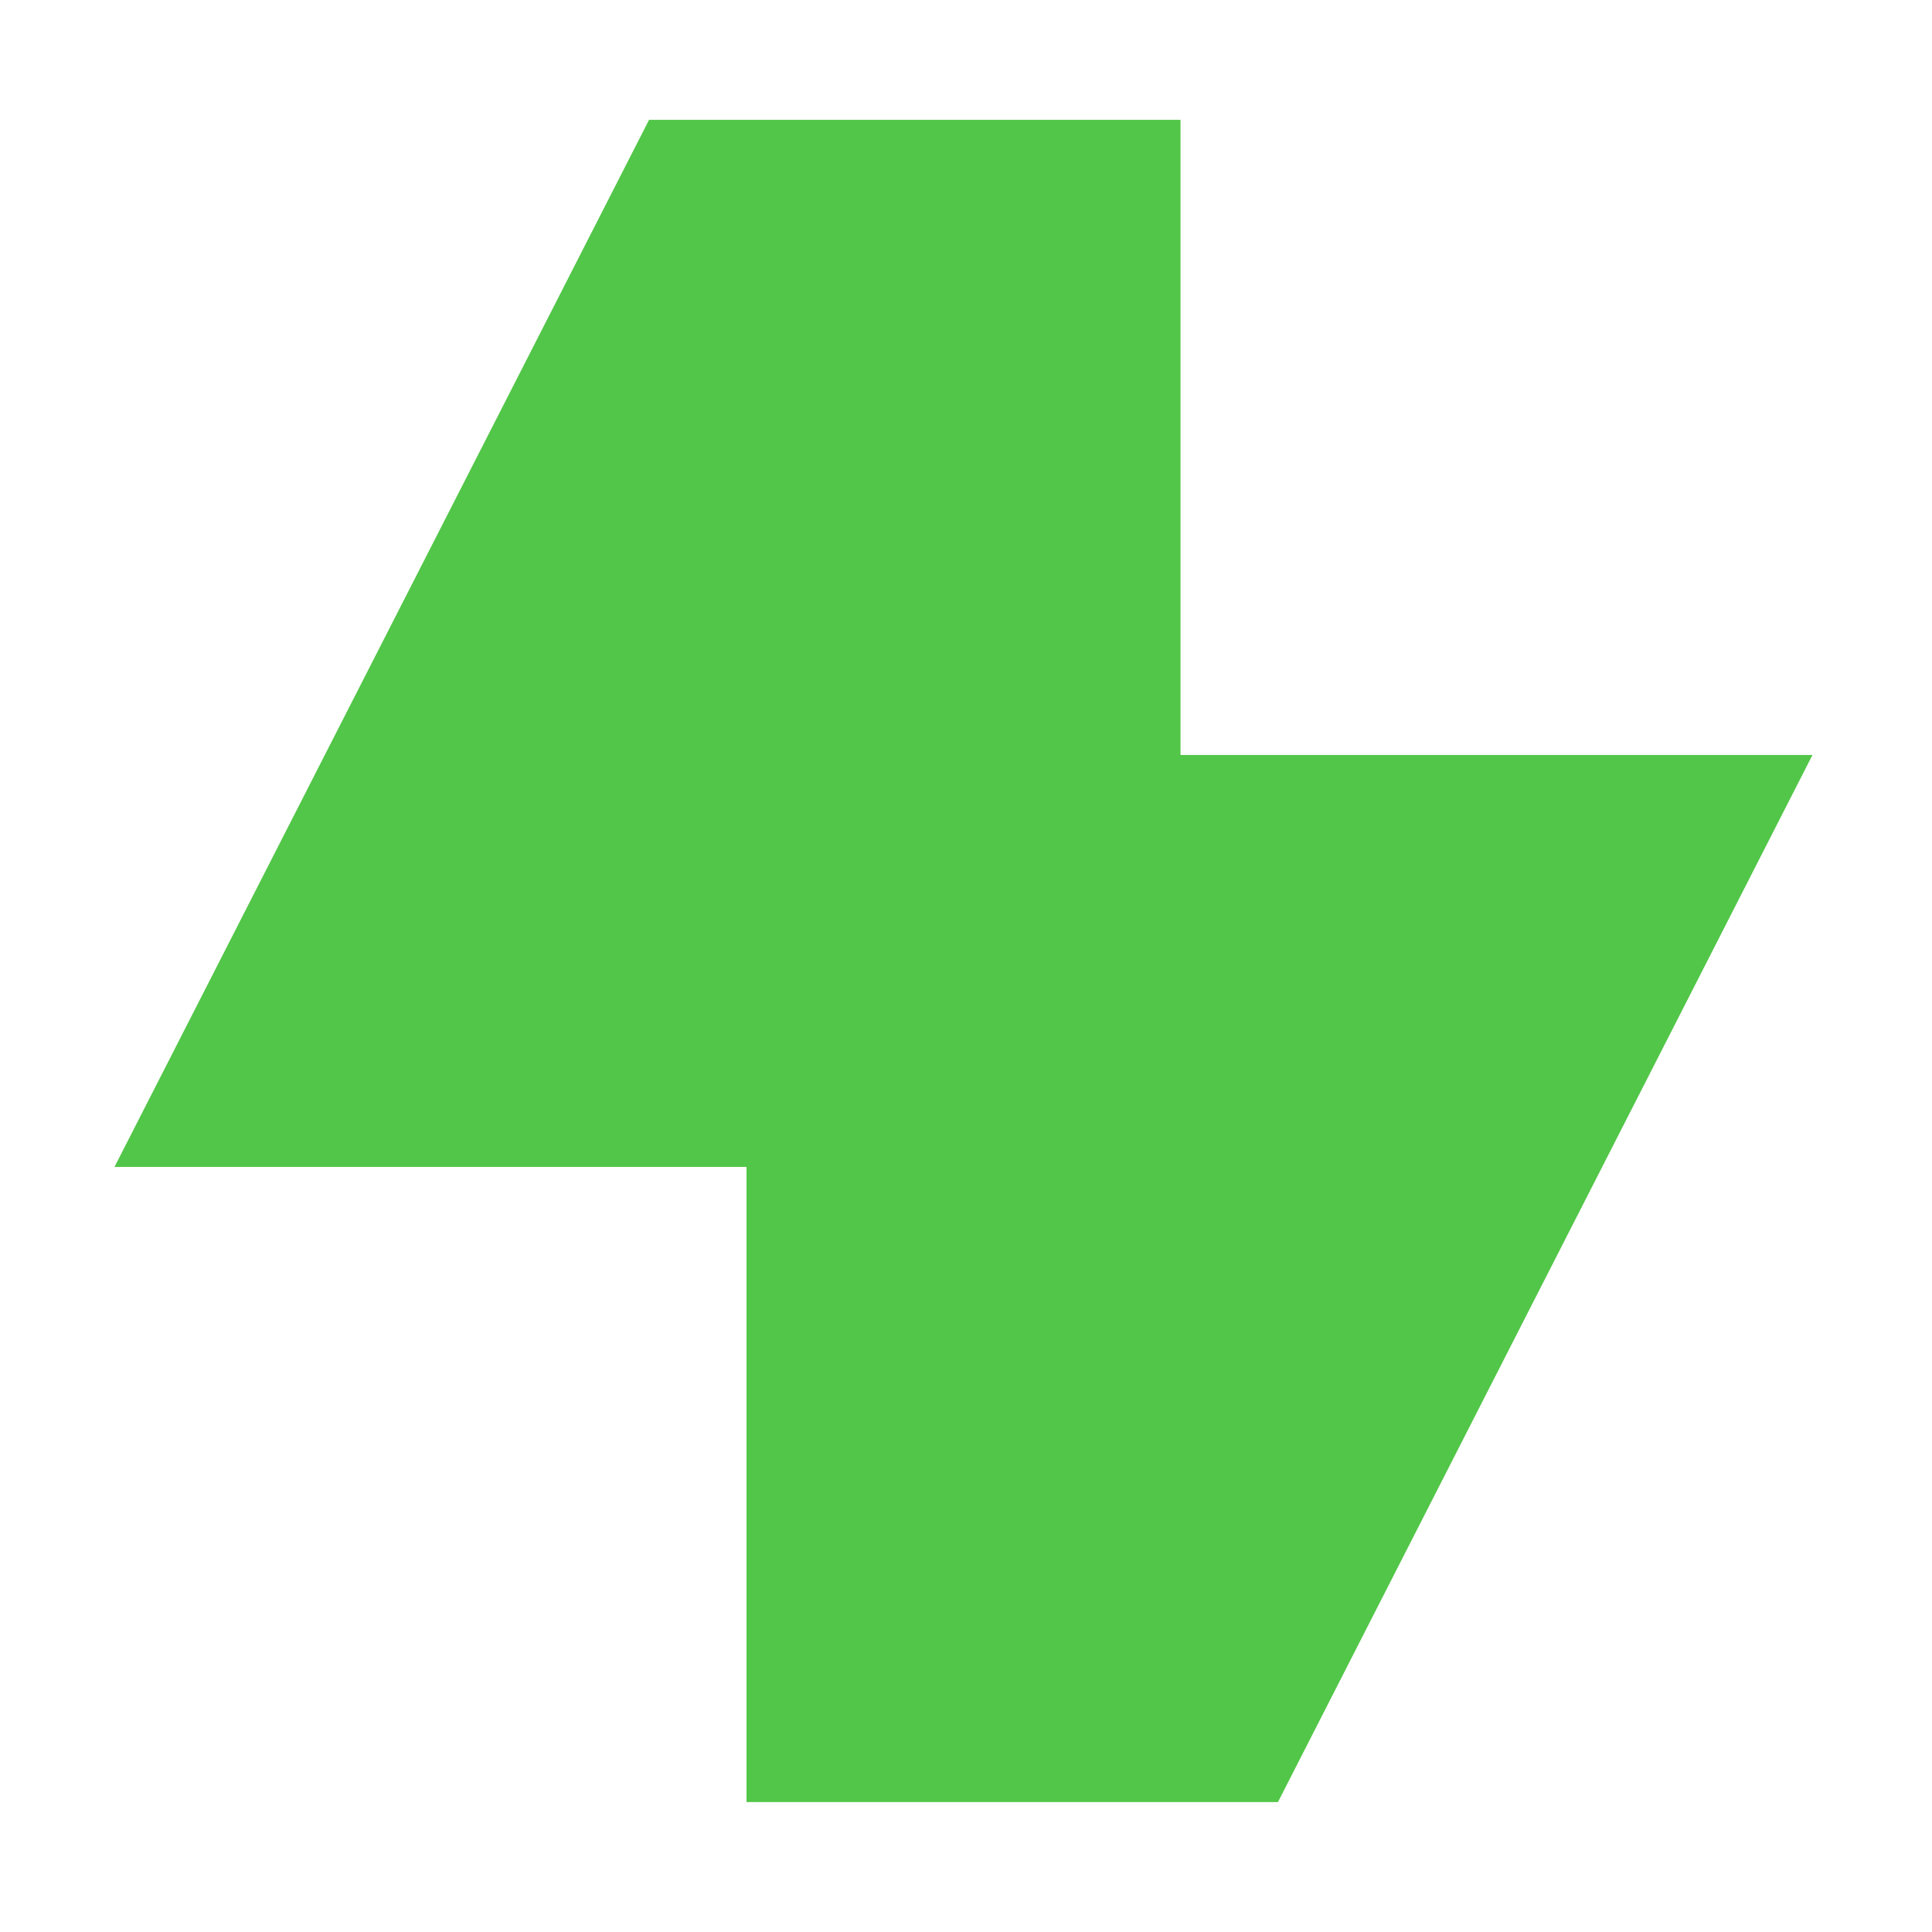
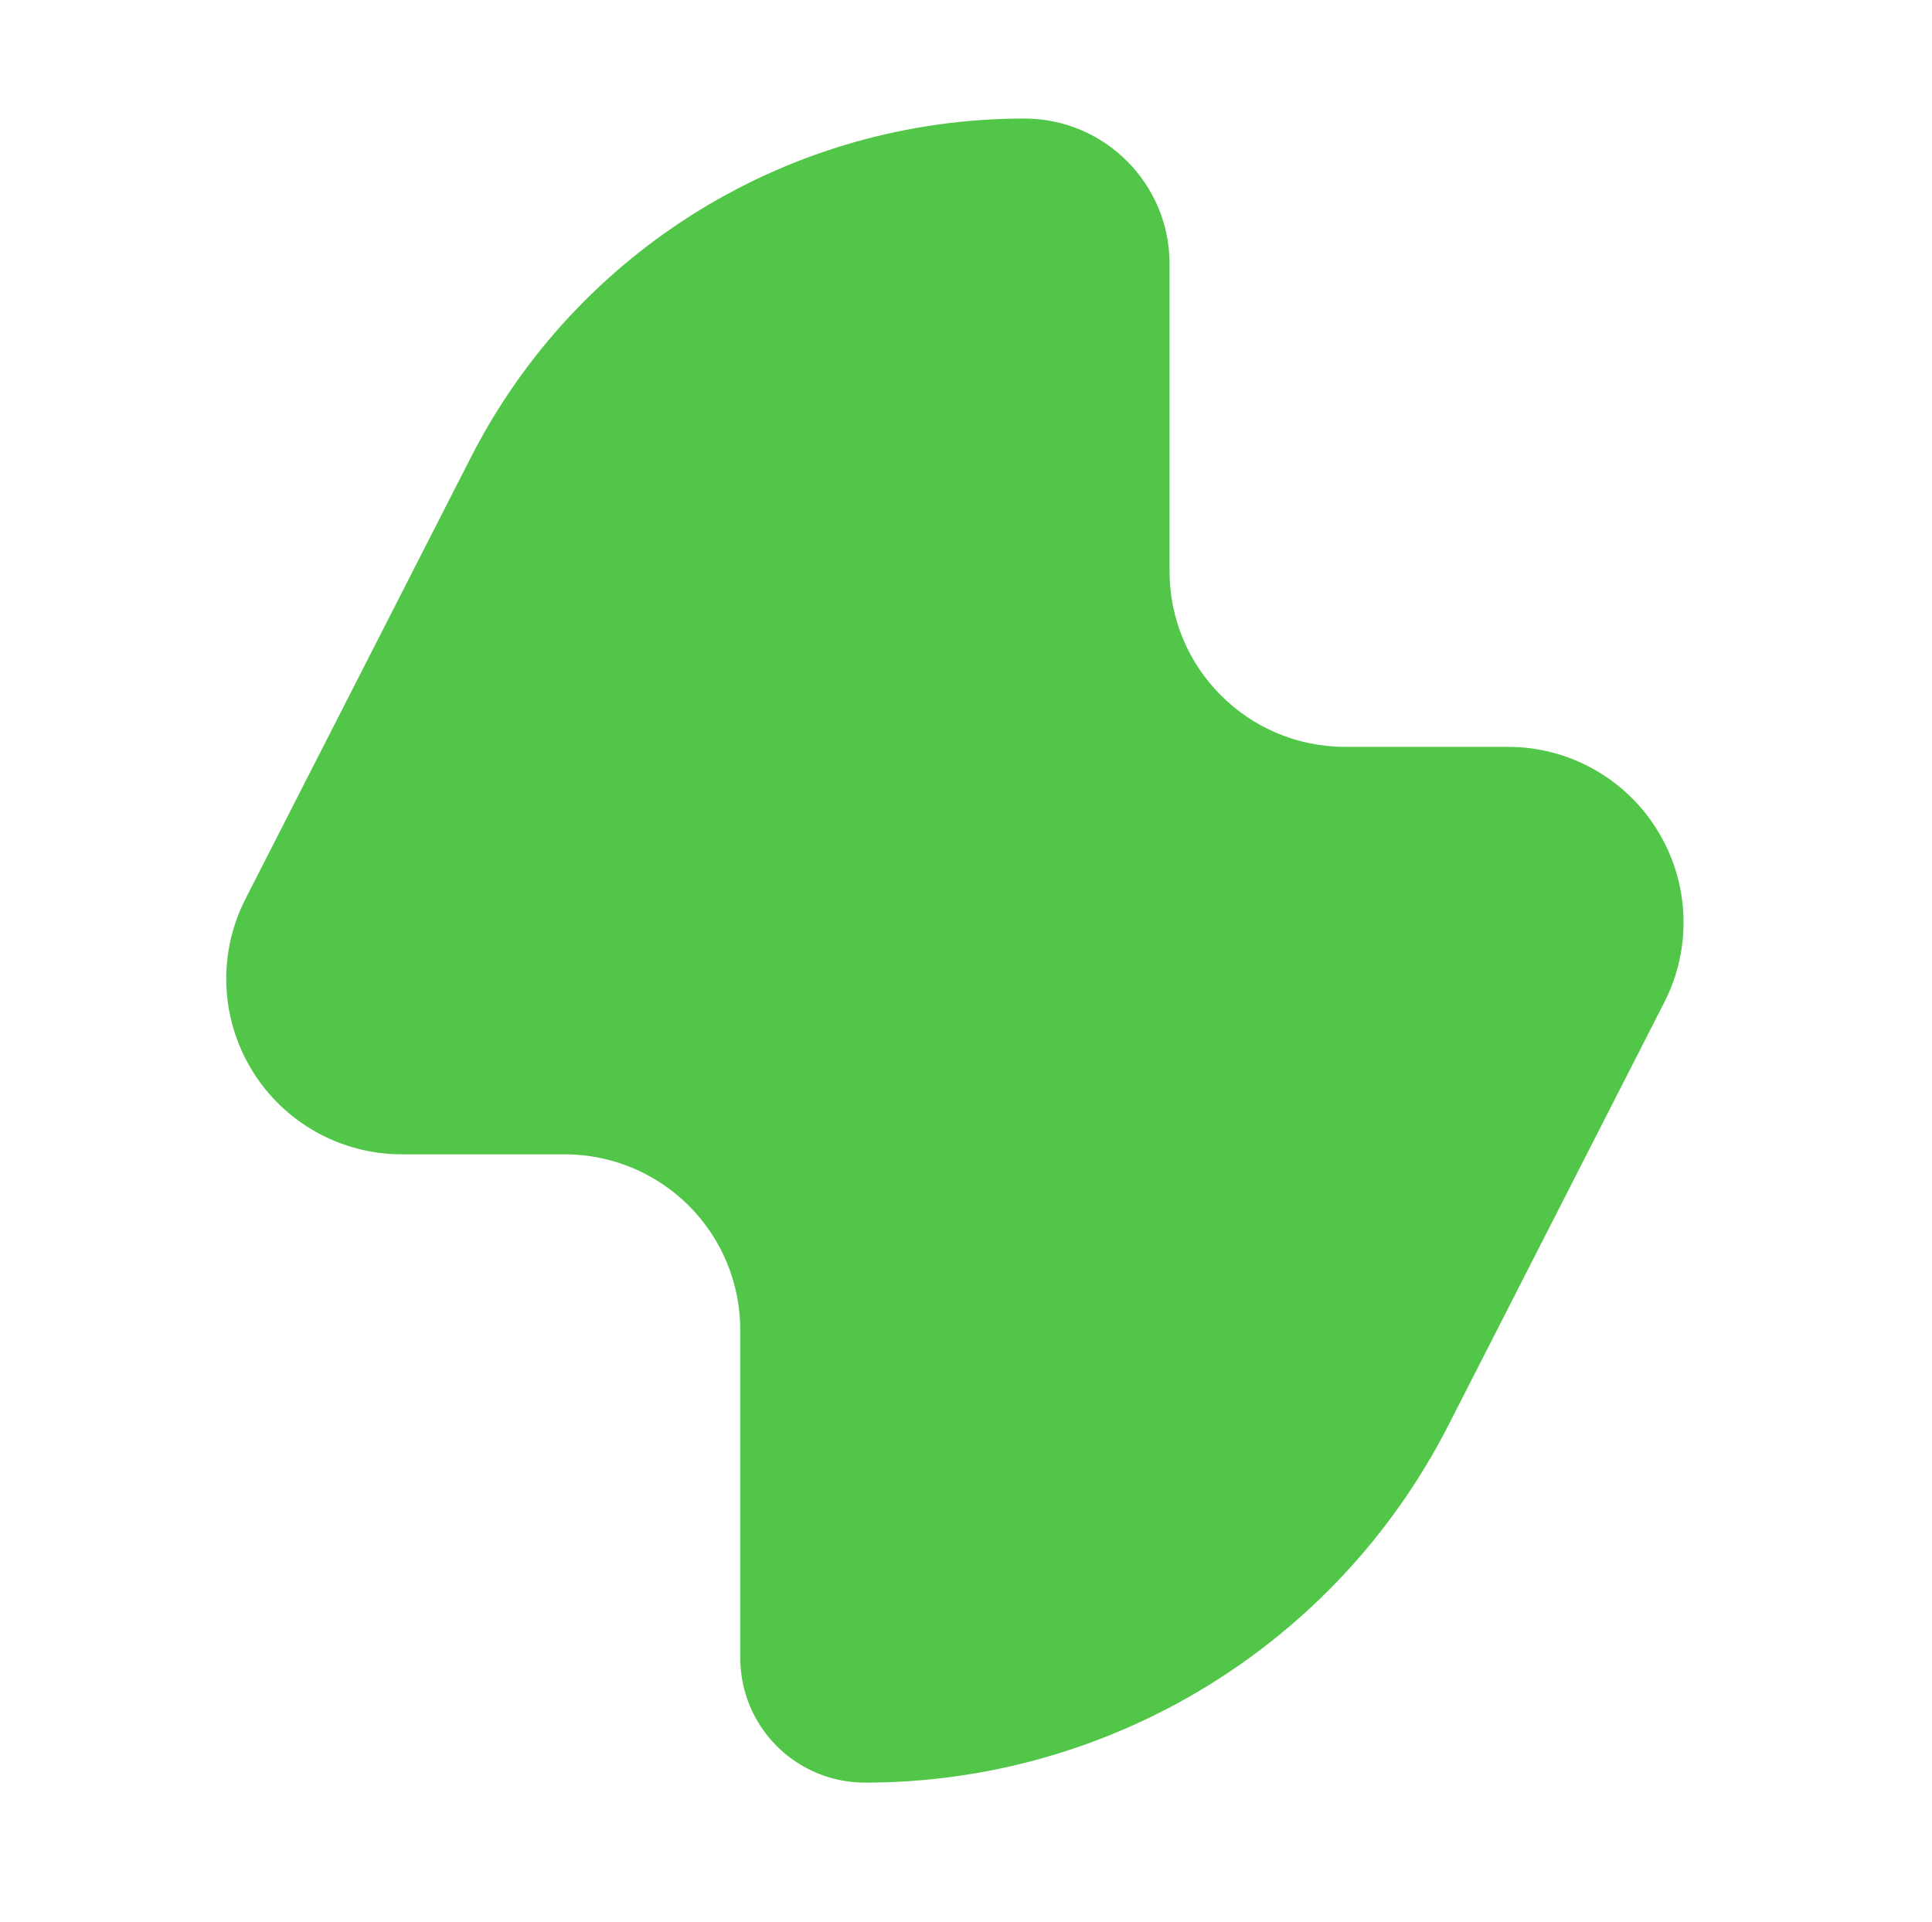
- <svg xmlns="http://www.w3.org/2000/svg" width="100%" height="100%" viewBox="0 0 183 183" version="1.1" xml:space="preserve" style="fill-rule:evenodd;clip-rule:evenodd;stroke-linejoin:round;stroke-miterlimit:2;">
-   <g transform="matrix(1,0,0,1,-677,0)">
-     <g id="shape4" transform="matrix(1.10786,0,0,1.10786,677.24,0)">
-       <rect x="0" y="0" width="164.321" height="164.321" style="fill:none;" />
-       <g transform="matrix(0.902638,0,0,0.902638,-805.479,-54.024)">
-         <path d="M962.833,170.382L902.967,170.382L953.6,71.202L1003.94,71.202L1003.94,131.365L1063.8,131.365L1013.17,230.546L962.833,230.546L962.833,170.382Z" style="fill:rgb(82,198,72);" />
+ <svg xmlns="http://www.w3.org/2000/svg" width="100%" height="100%" viewBox="0 0 185 184" version="1.1" xml:space="preserve" style="fill-rule:evenodd;clip-rule:evenodd;stroke-linejoin:round;stroke-miterlimit:2;">
+   <g transform="matrix(1,0,0,1,-659,0)">
+     <g id="shape4" transform="matrix(1.00851,0,0,1.00851,924.858,0)">
+       <rect x="-263.443" y="0" width="182.448" height="182.448" style="fill:none;" />
+       <g id="shape41" transform="matrix(1.09851,0,0,1.09851,-263.205,0)">
+         <rect x="0" y="0" width="164.321" height="164.321" style="fill:none;" />
+         <g transform="matrix(0.902638,0,0,0.902638,-805.479,-54.024)">
+           <path d="M962.833,187.192C962.833,182.734 961.062,178.458 957.91,175.305C954.757,172.153 950.481,170.382 946.023,170.382C941.17,170.382 935.744,170.382 930.422,170.382C924.571,170.382 919.141,167.34 916.086,162.35C913.031,157.36 912.79,151.14 915.451,145.929C921.962,133.175 930.012,117.406 937.037,103.646C947.202,83.734 967.671,71.202 990.027,71.202L990.03,71.202C997.712,71.202 1003.94,77.43 1003.94,85.112C1003.94,93.887 1003.94,105.275 1003.94,114.555C1003.94,123.839 1011.47,131.365 1020.75,131.365C1025.6,131.365 1031.03,131.365 1036.35,131.365C1042.2,131.365 1047.63,134.407 1050.68,139.397C1053.74,144.387 1053.98,150.607 1051.32,155.818C1045.08,168.033 1037.43,183.014 1030.63,196.348C1019.91,217.336 998.338,230.546 974.774,230.546C974.774,230.546 974.773,230.546 974.773,230.546C971.606,230.546 968.569,229.288 966.33,227.049C964.091,224.81 962.833,221.773 962.833,218.606C962.833,209.619 962.833,197.184 962.833,187.192Z" style="fill:rgb(82,198,72);" />
+         </g>
      </g>
    </g>
  </g>
</svg>
